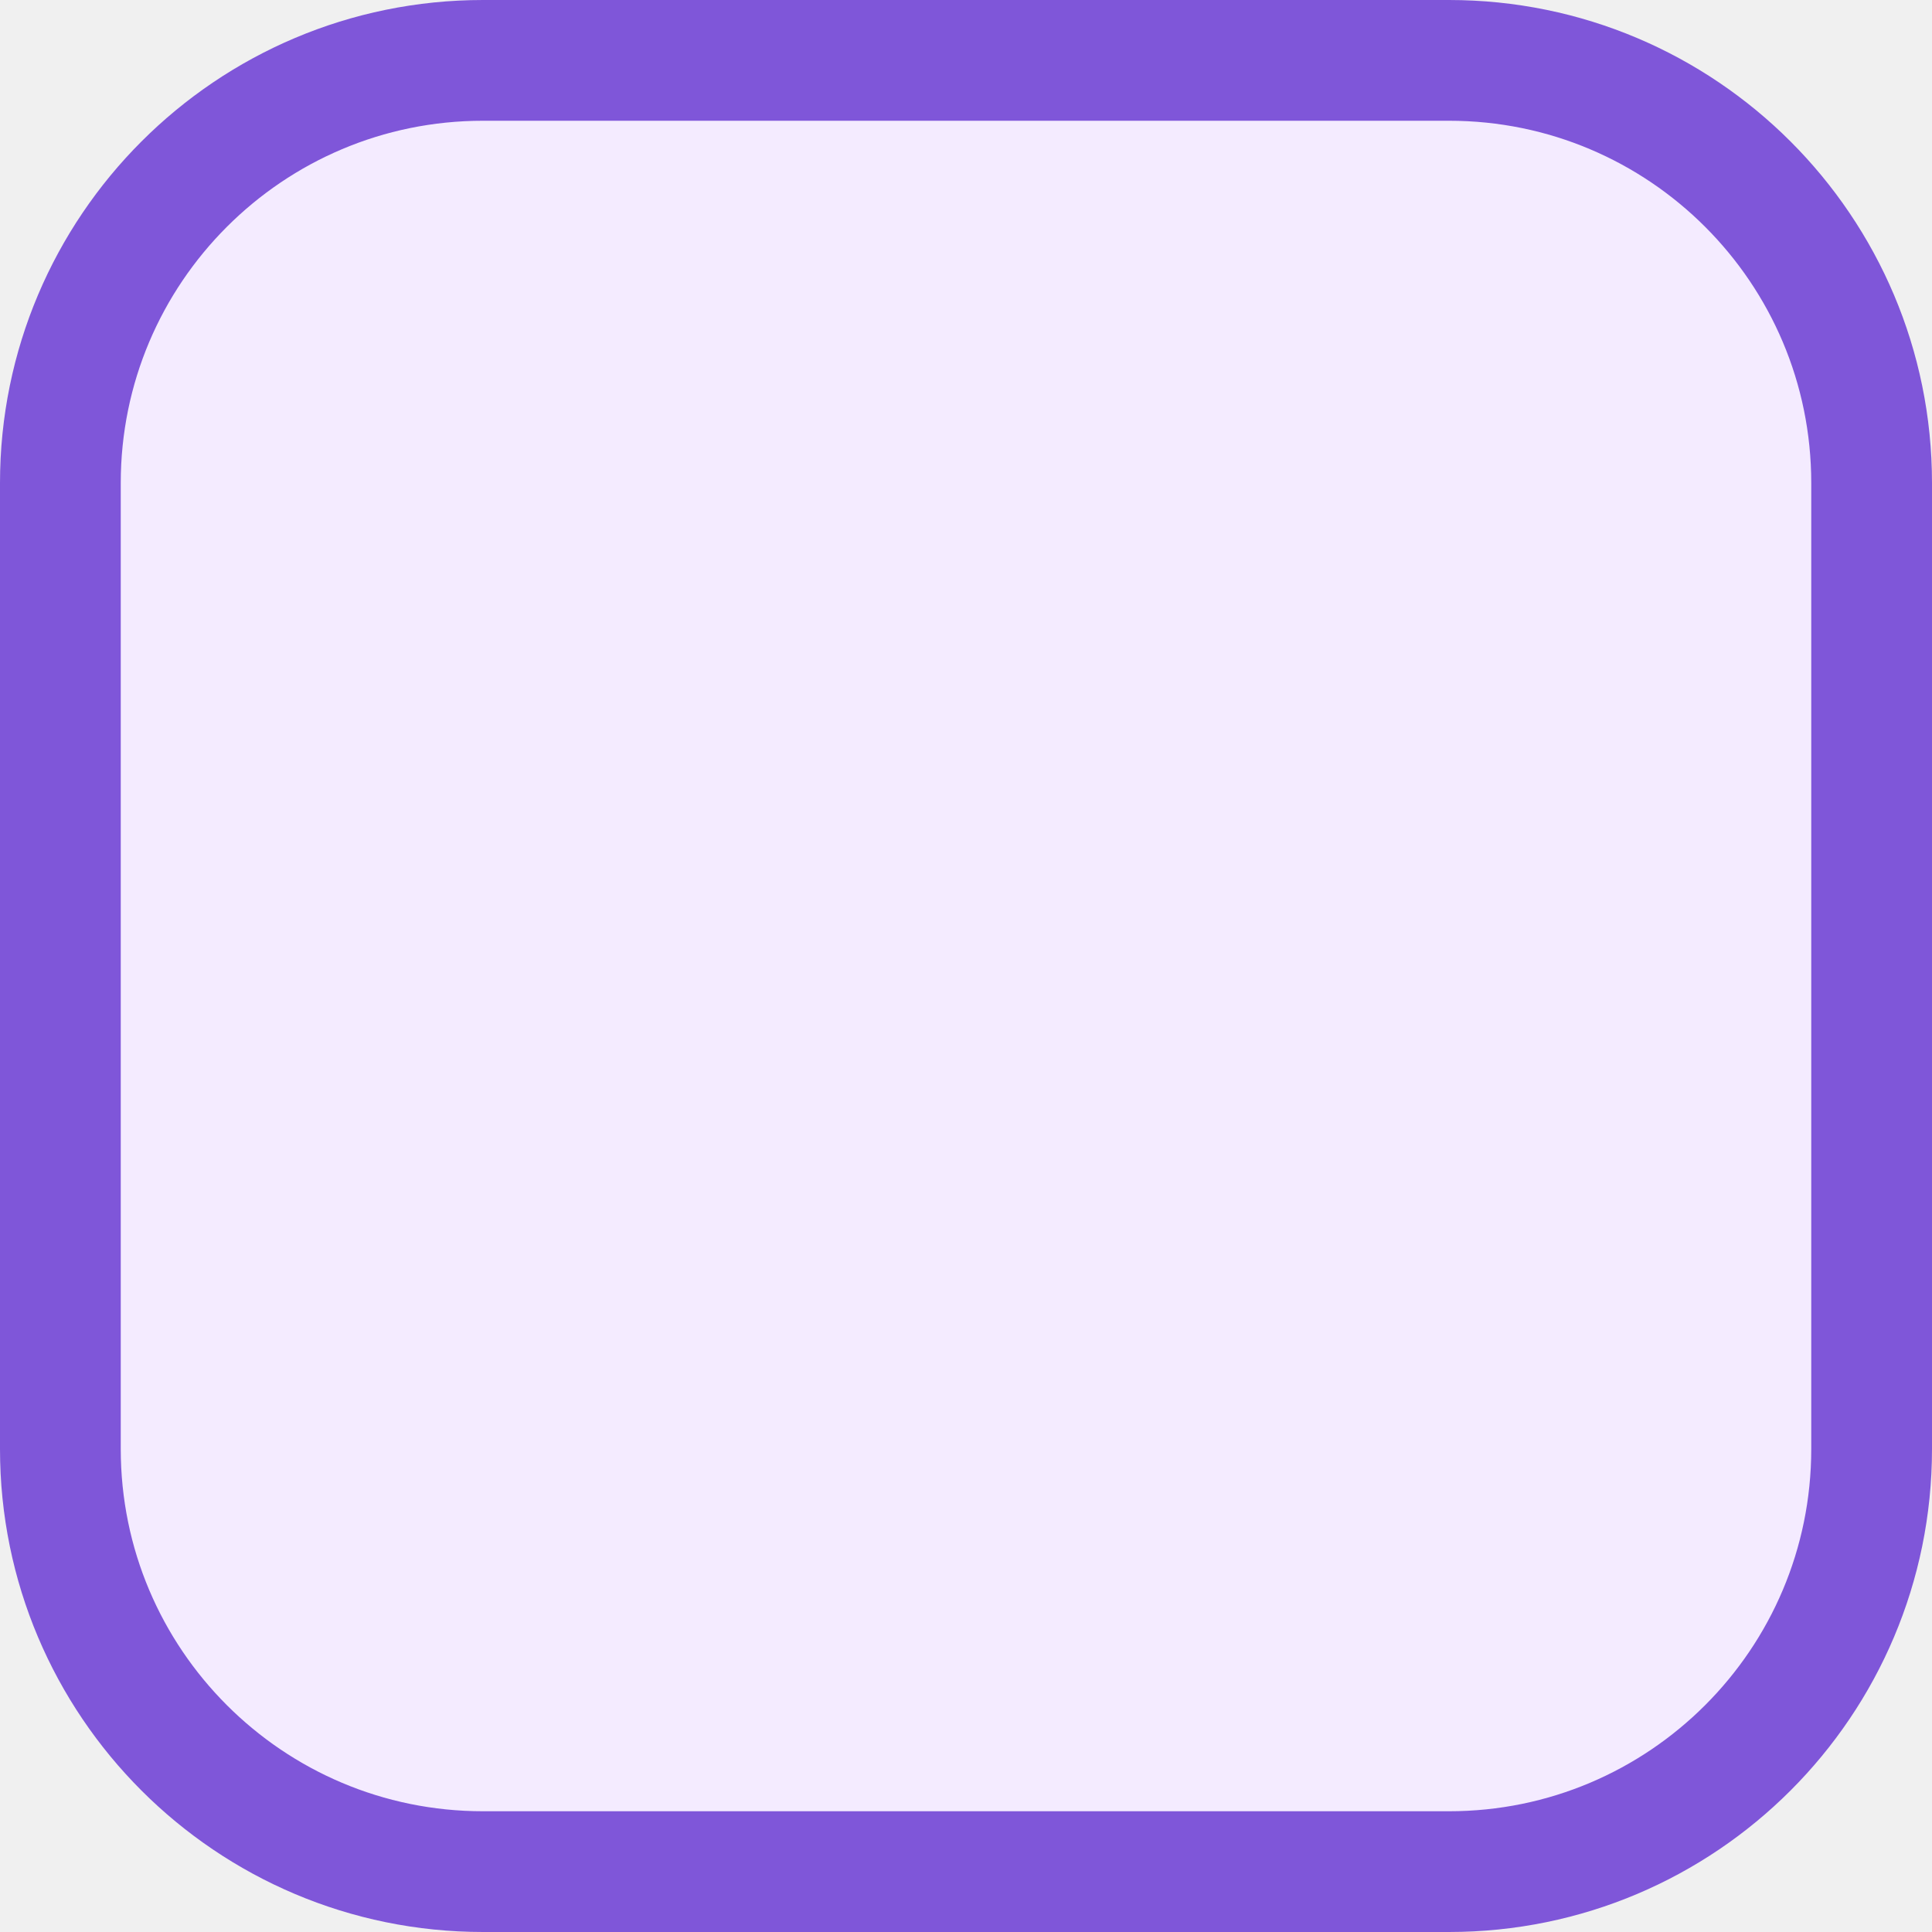
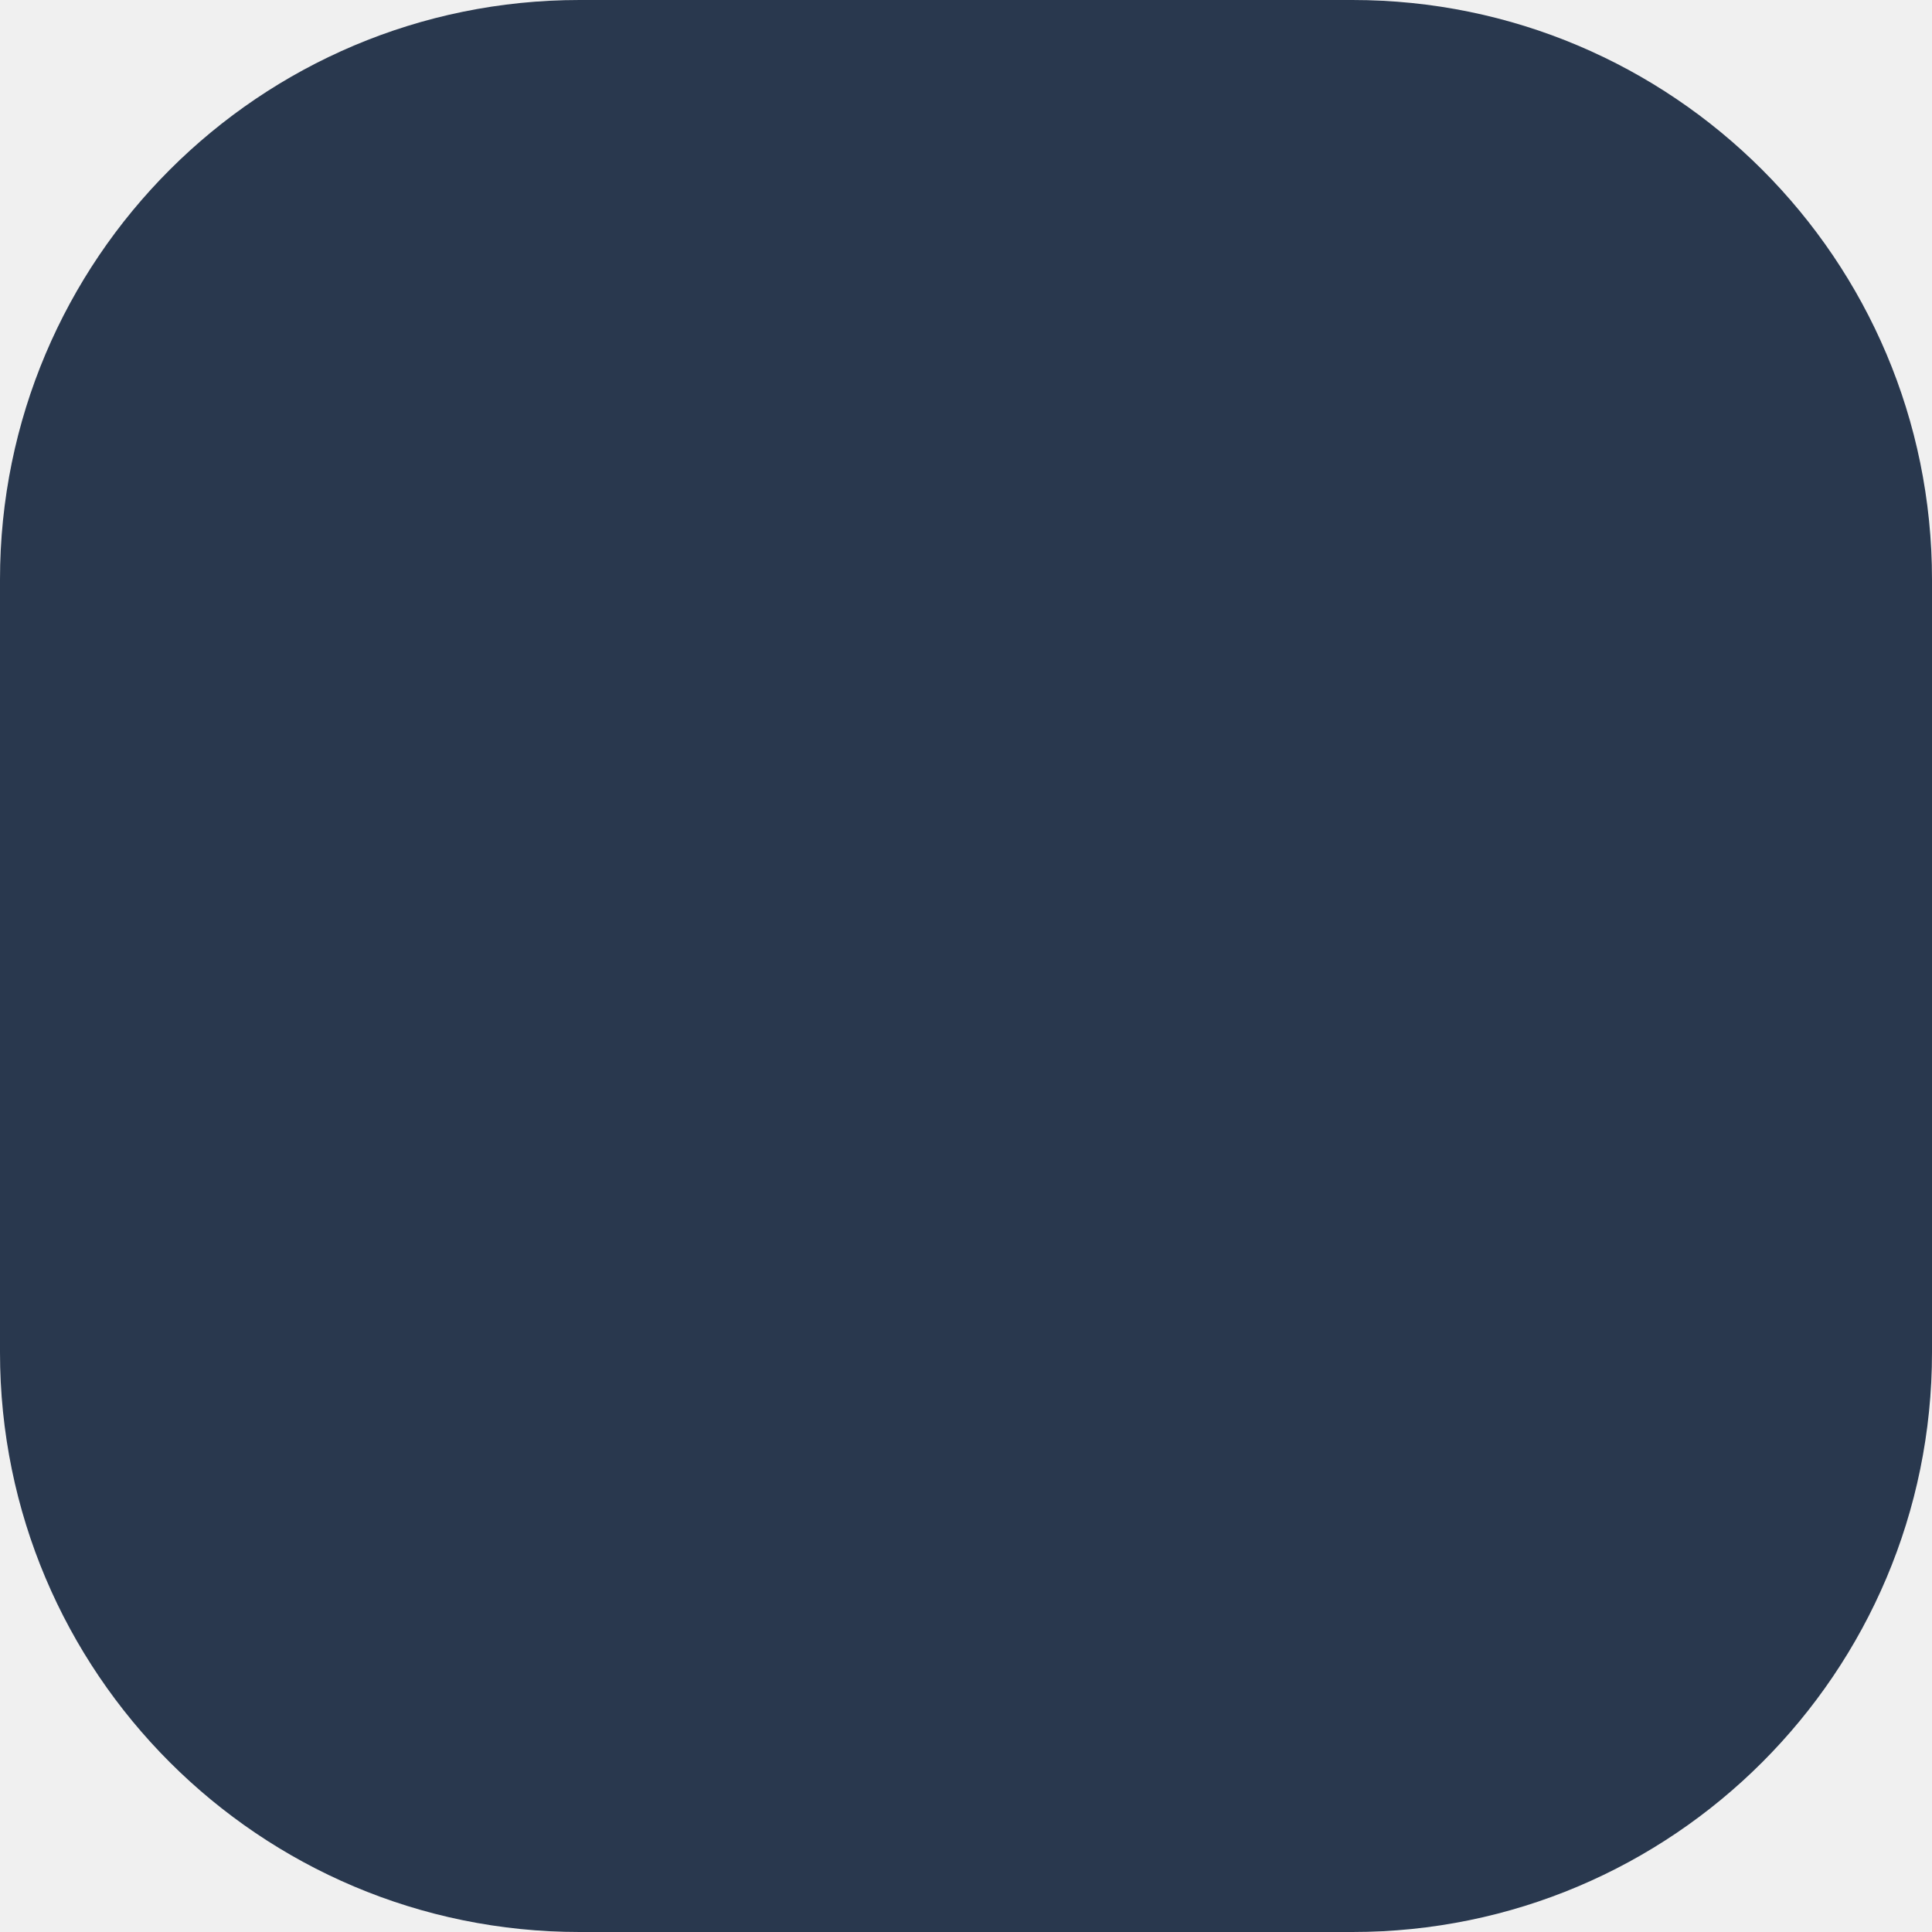
- <svg xmlns="http://www.w3.org/2000/svg" width="16" height="16" viewBox="0 0 16 16" fill="none">
-   <rect x="0.5" y="0.5" width="15" height="15" rx="3.5" fill="#F4EBFF" />
-   <rect x="0.5" y="0.5" width="15" height="15" rx="3.5" stroke="#7F56D9" />
+ <svg xmlns="http://www.w3.org/2000/svg" width="20" height="20" viewBox="0 0 20 20" fill="none">
+   <g clip-path="url(#clip0_64_7169)">
+     <rect width="20" height="20" rx="6" fill="#29384E" />
+   </g>
+   <defs>
+     <clipPath id="clip0_64_7169">
+       <rect width="20" height="20" fill="white" />
+     </clipPath>
+   </defs>
</svg>
